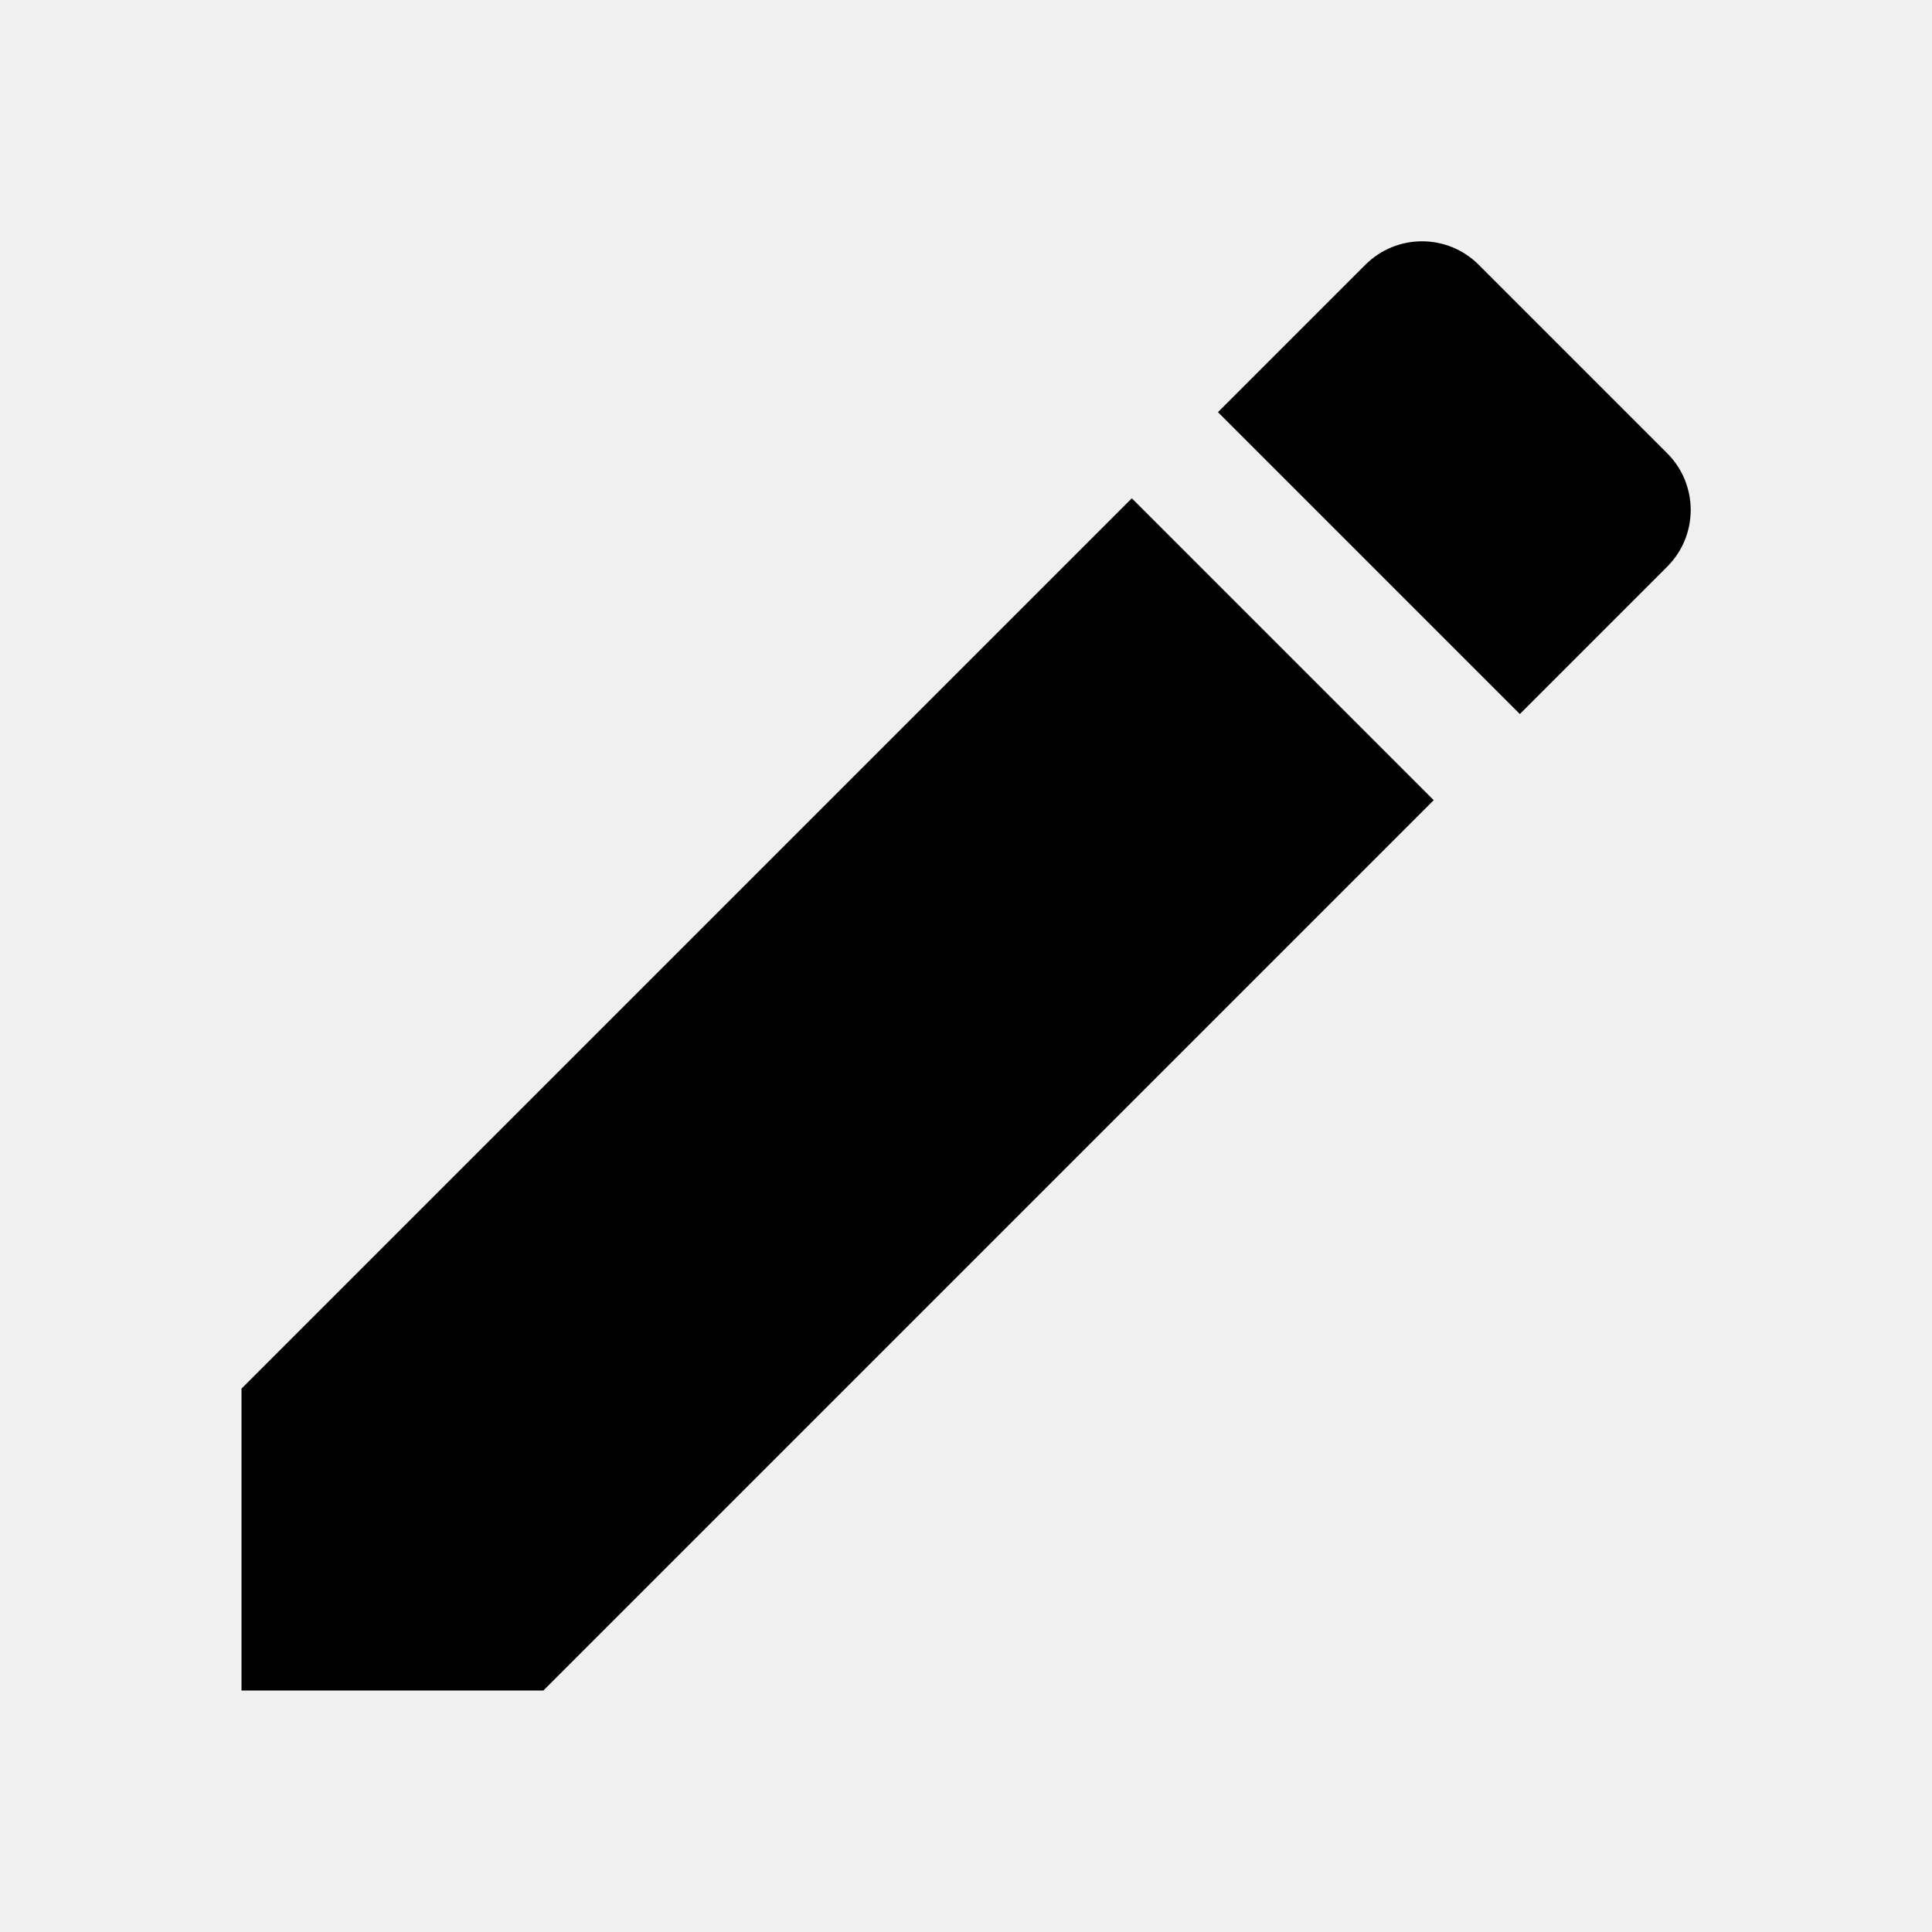
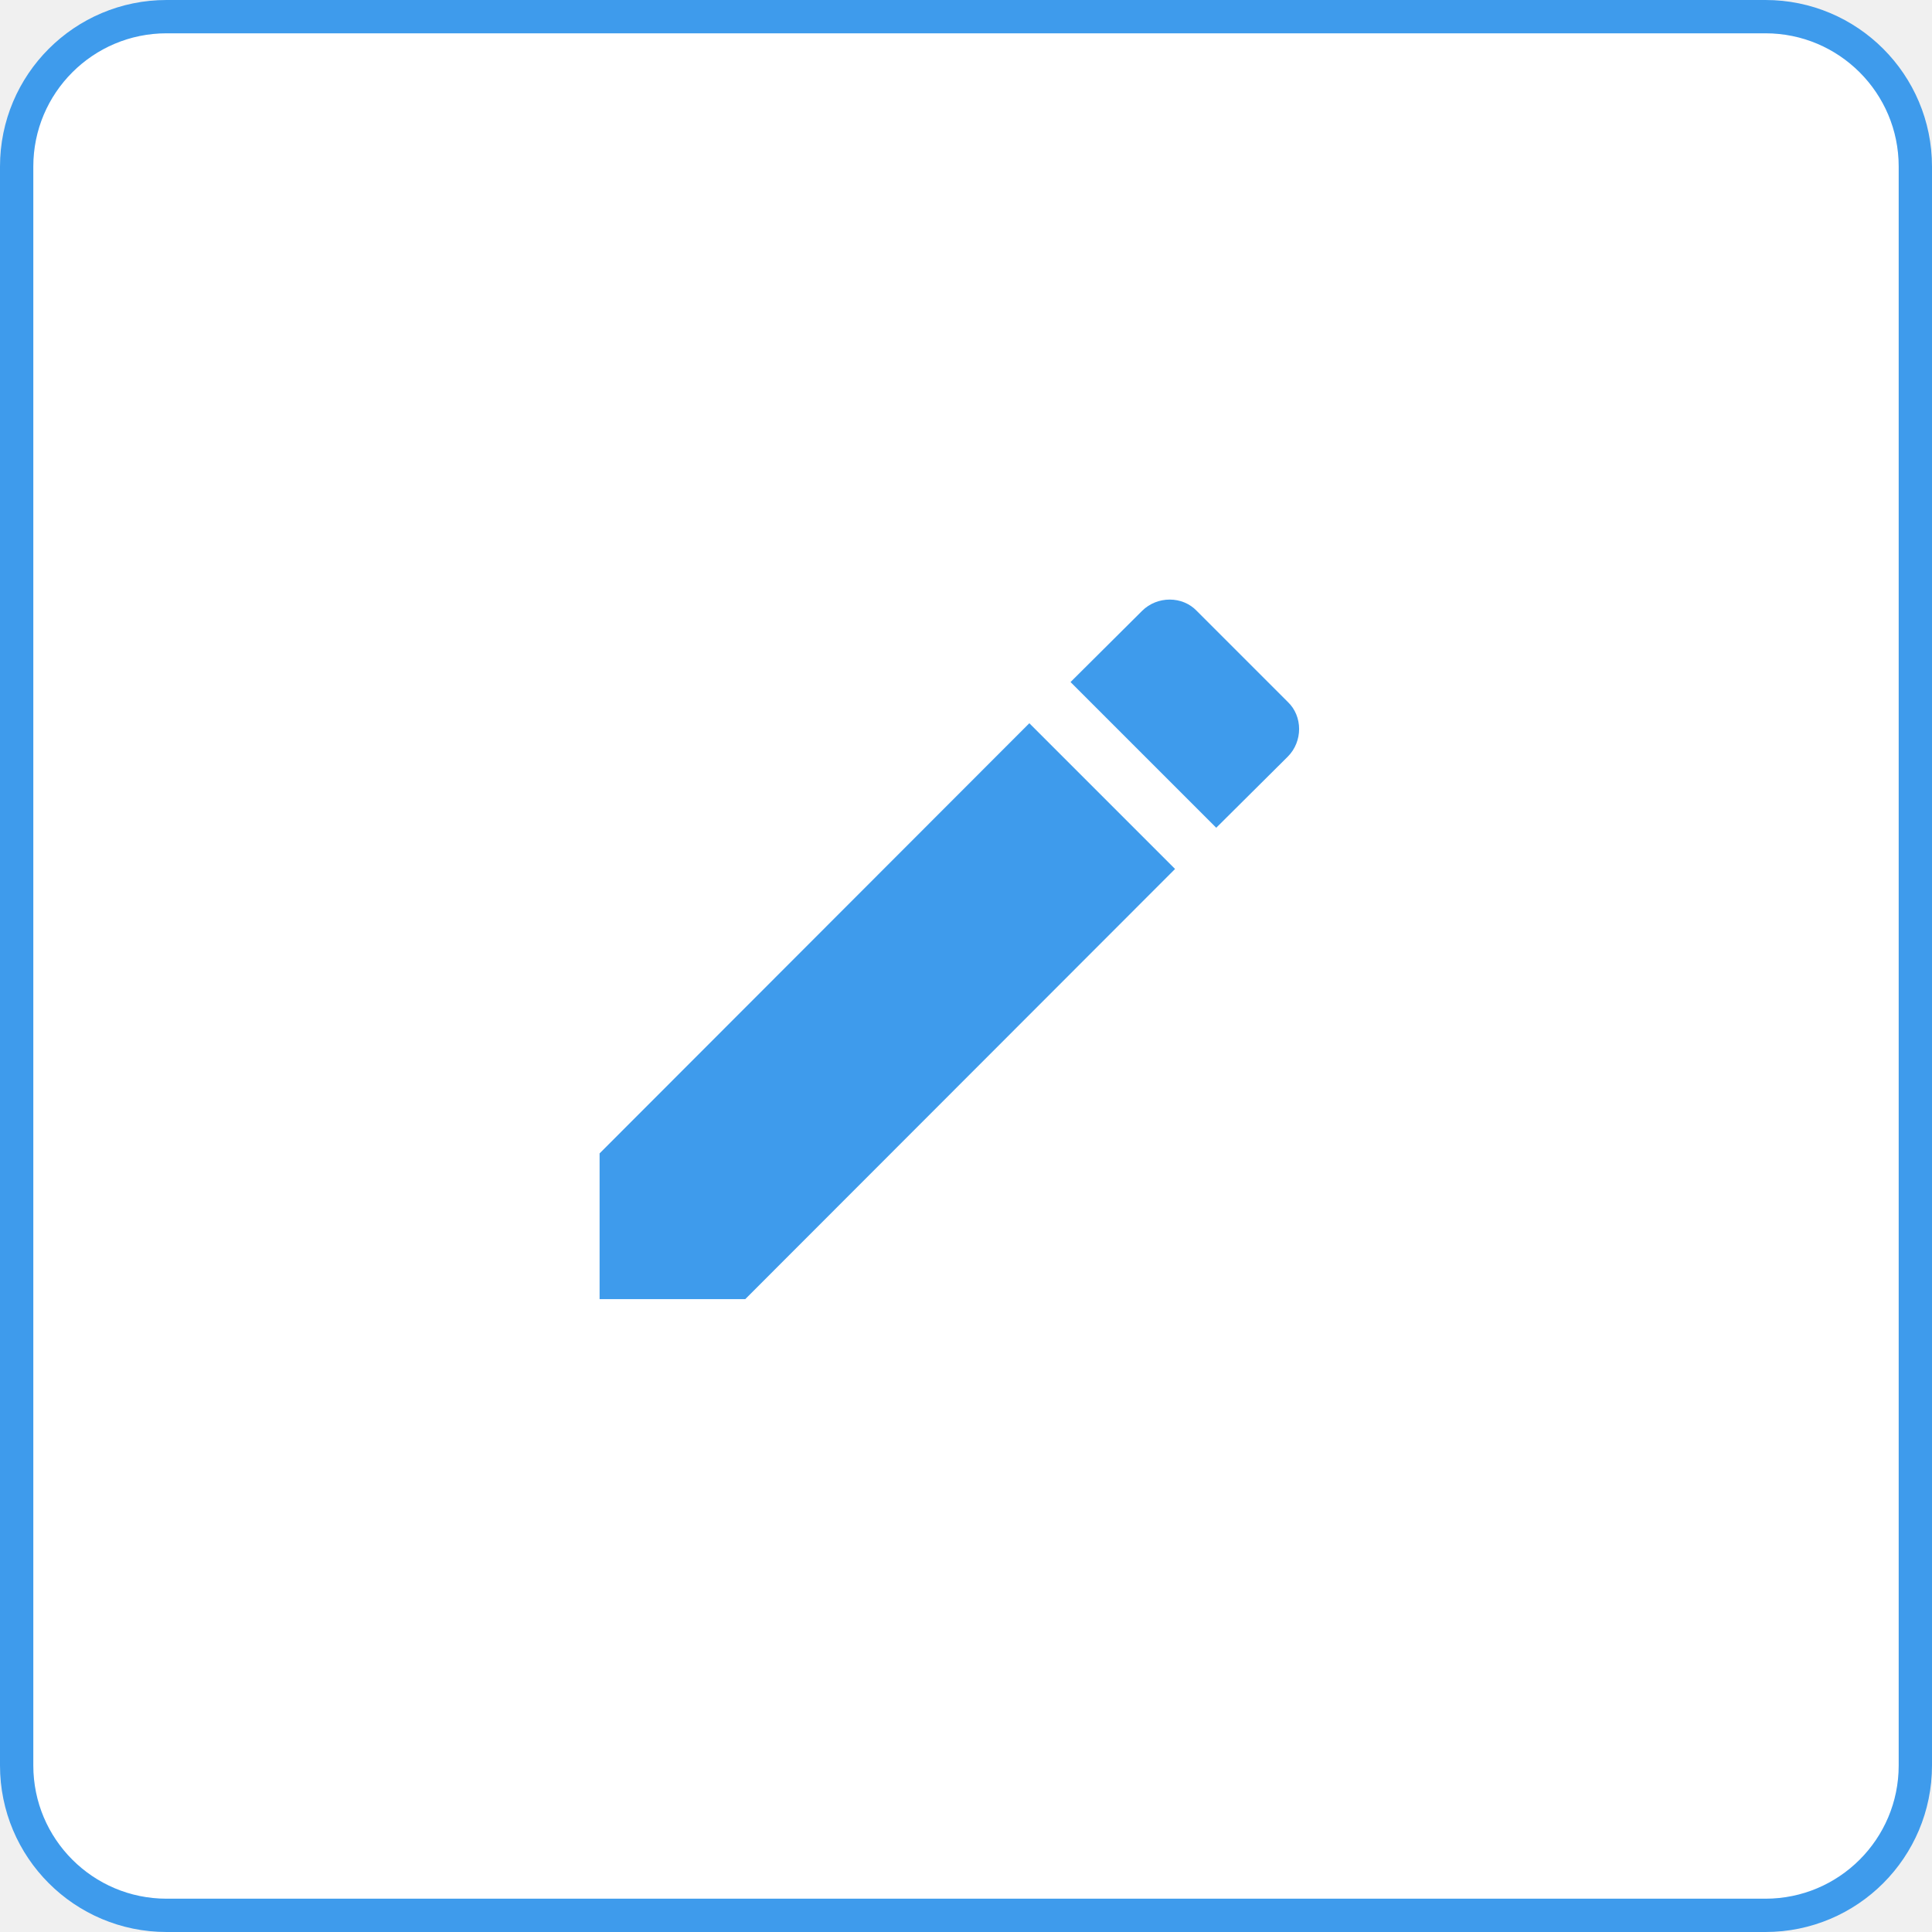
- <svg xmlns="http://www.w3.org/2000/svg" height="24" viewBox="0 0 24 24" width="24">
-   <path d="m3 17.25v3.75h3.75l11.06-11.06-3.75-3.75zm17.71-10.21c.39-.39.39-1.02 0-1.41l-2.34-2.34c-.39-.39-1.02-.39-1.41 0l-1.83 1.83 3.75 3.75z" />
-   <path d="m0 0h24v24h-24z" fill="none" />
+ <svg xmlns="http://www.w3.org/2000/svg" width="58" height="58" viewBox="0 0 58 58" fill="none">
+   <rect x="0.5" y="0.5" width="57" height="57" rx="4.5" fill="white" stroke="#3E9BEC" />
+   <rect width="40" height="40" transform="translate(9 9)" fill="white" />
+   <path d="M38.659 22.716C39.114 22.261 39.114 21.502 38.659 21.071L35.929 18.341C35.498 17.886 34.739 17.886 34.284 18.341L32.138 20.476L36.512 24.85L38.659 22.716ZM18 34.626V39H22.374L35.276 26.087L30.901 21.712L18 34.626Z" fill="#3E9BEC" />
</svg>
